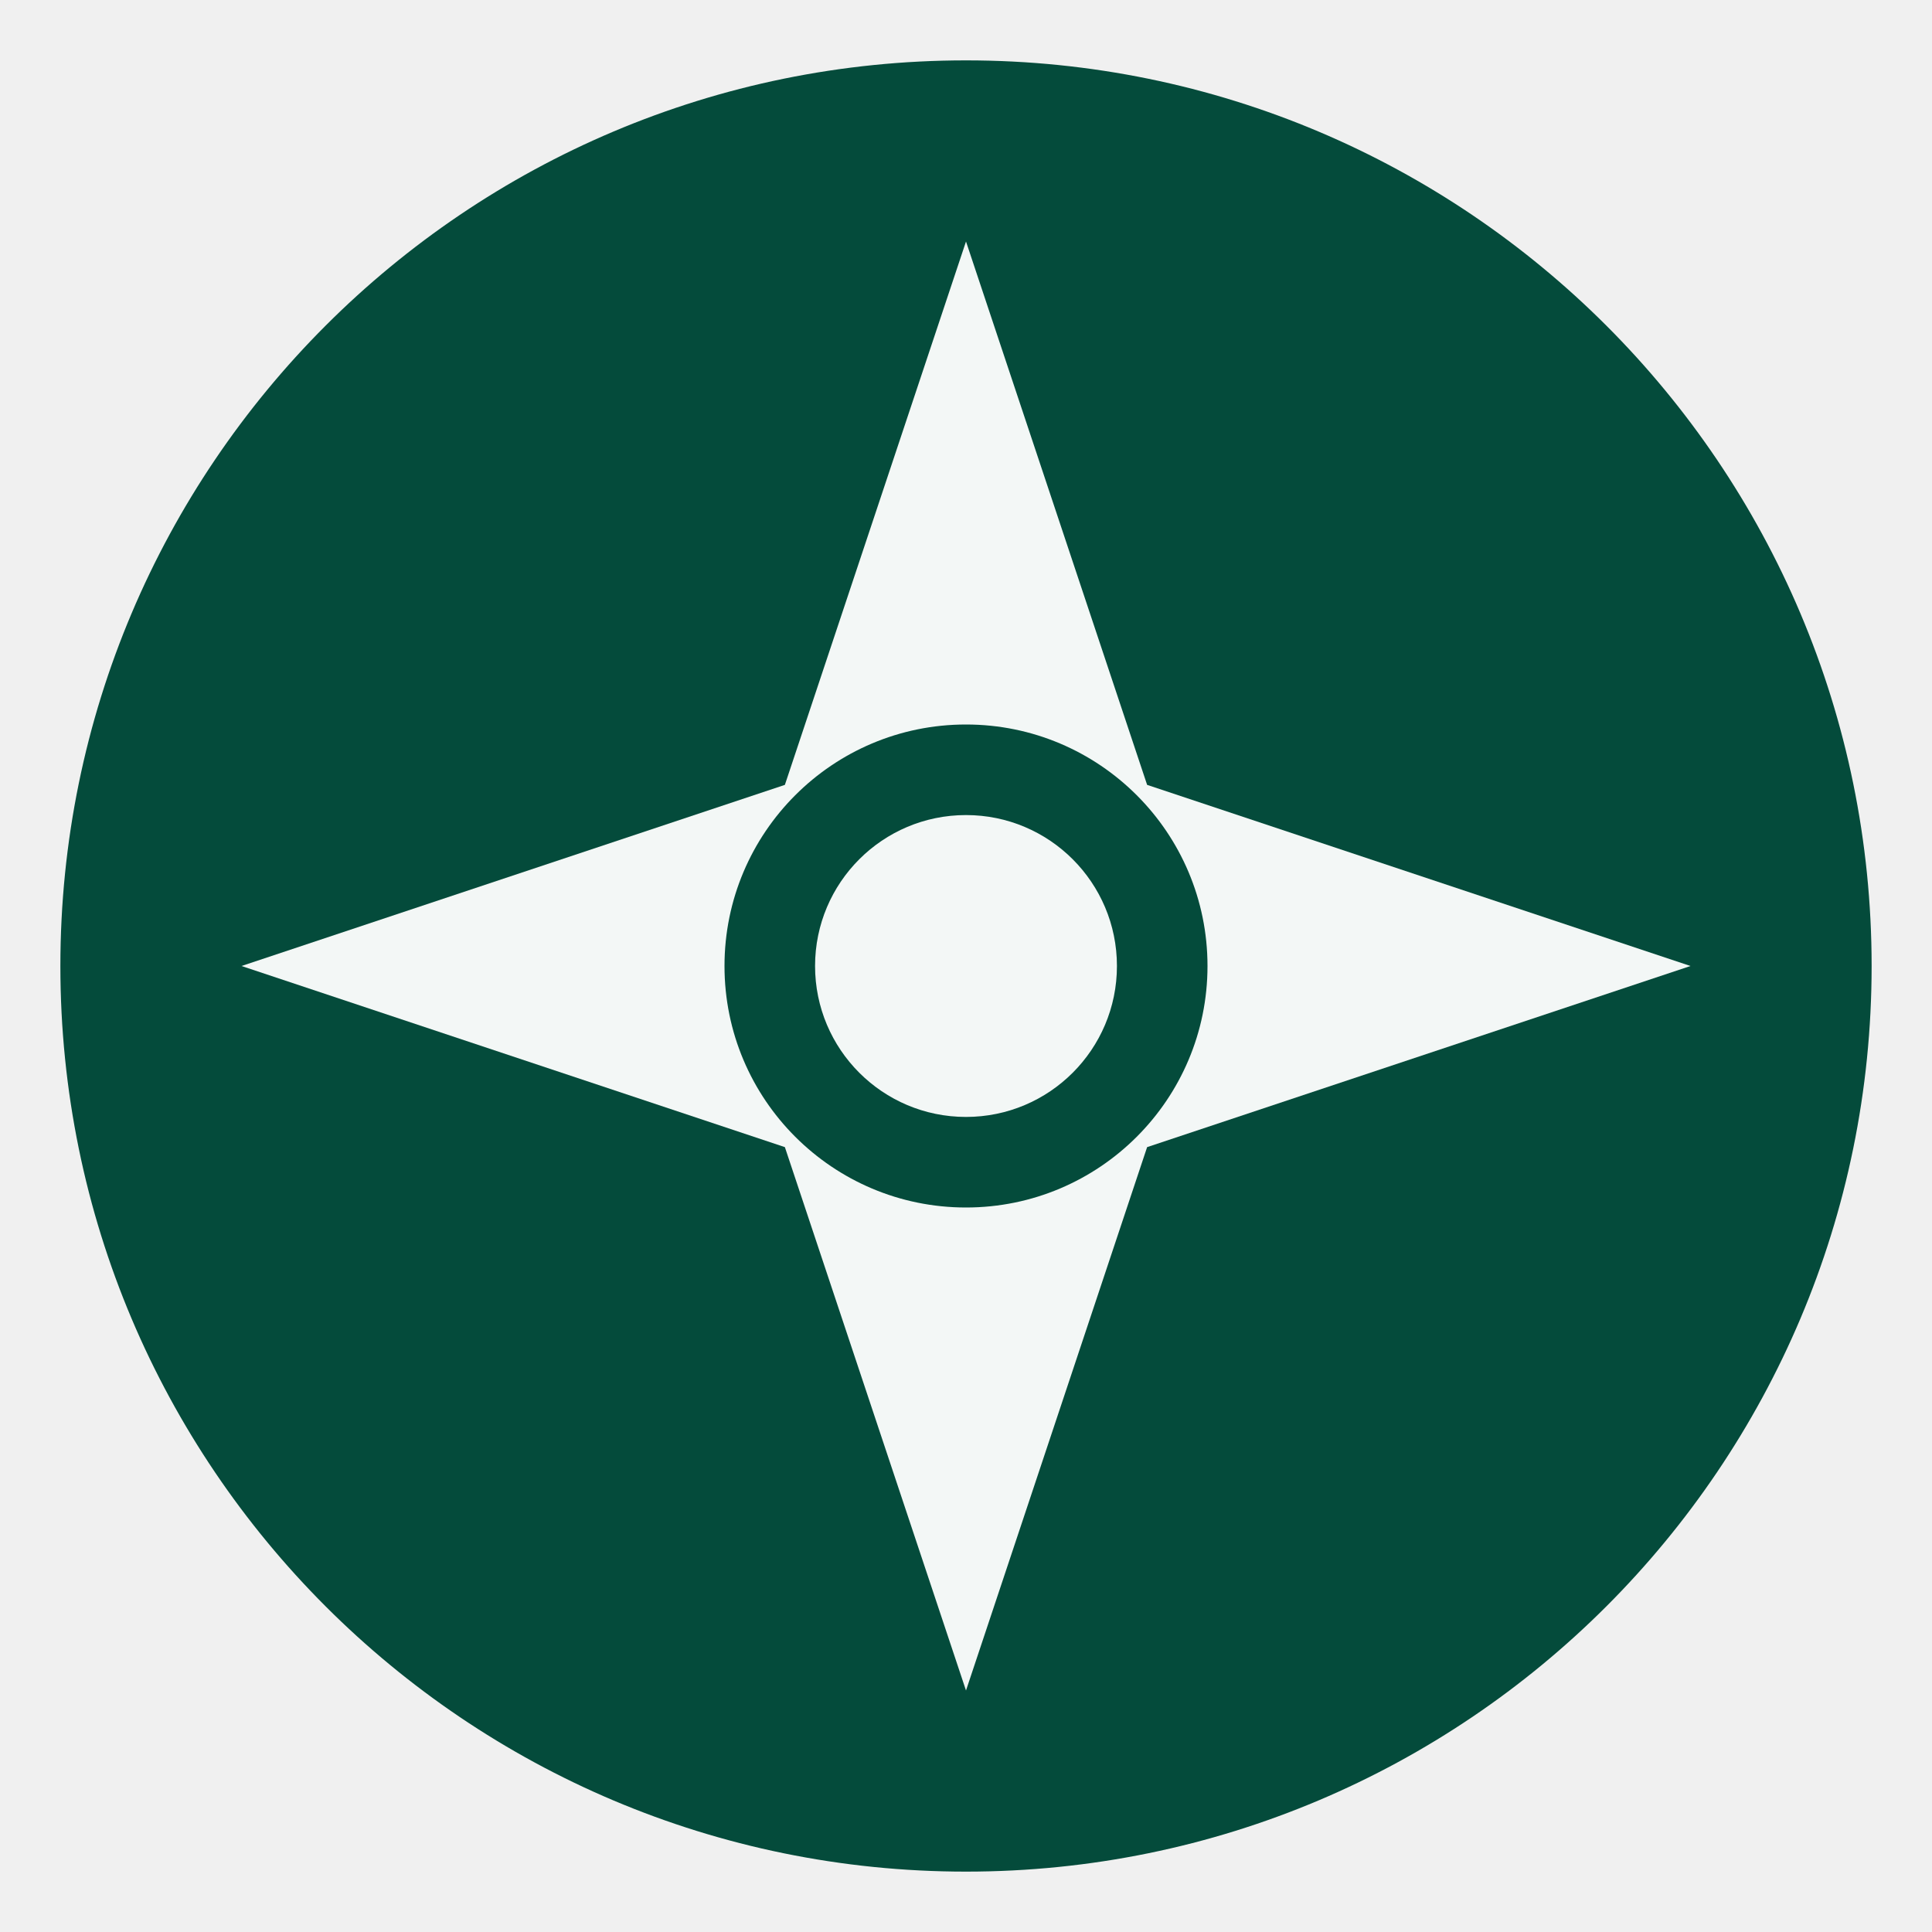
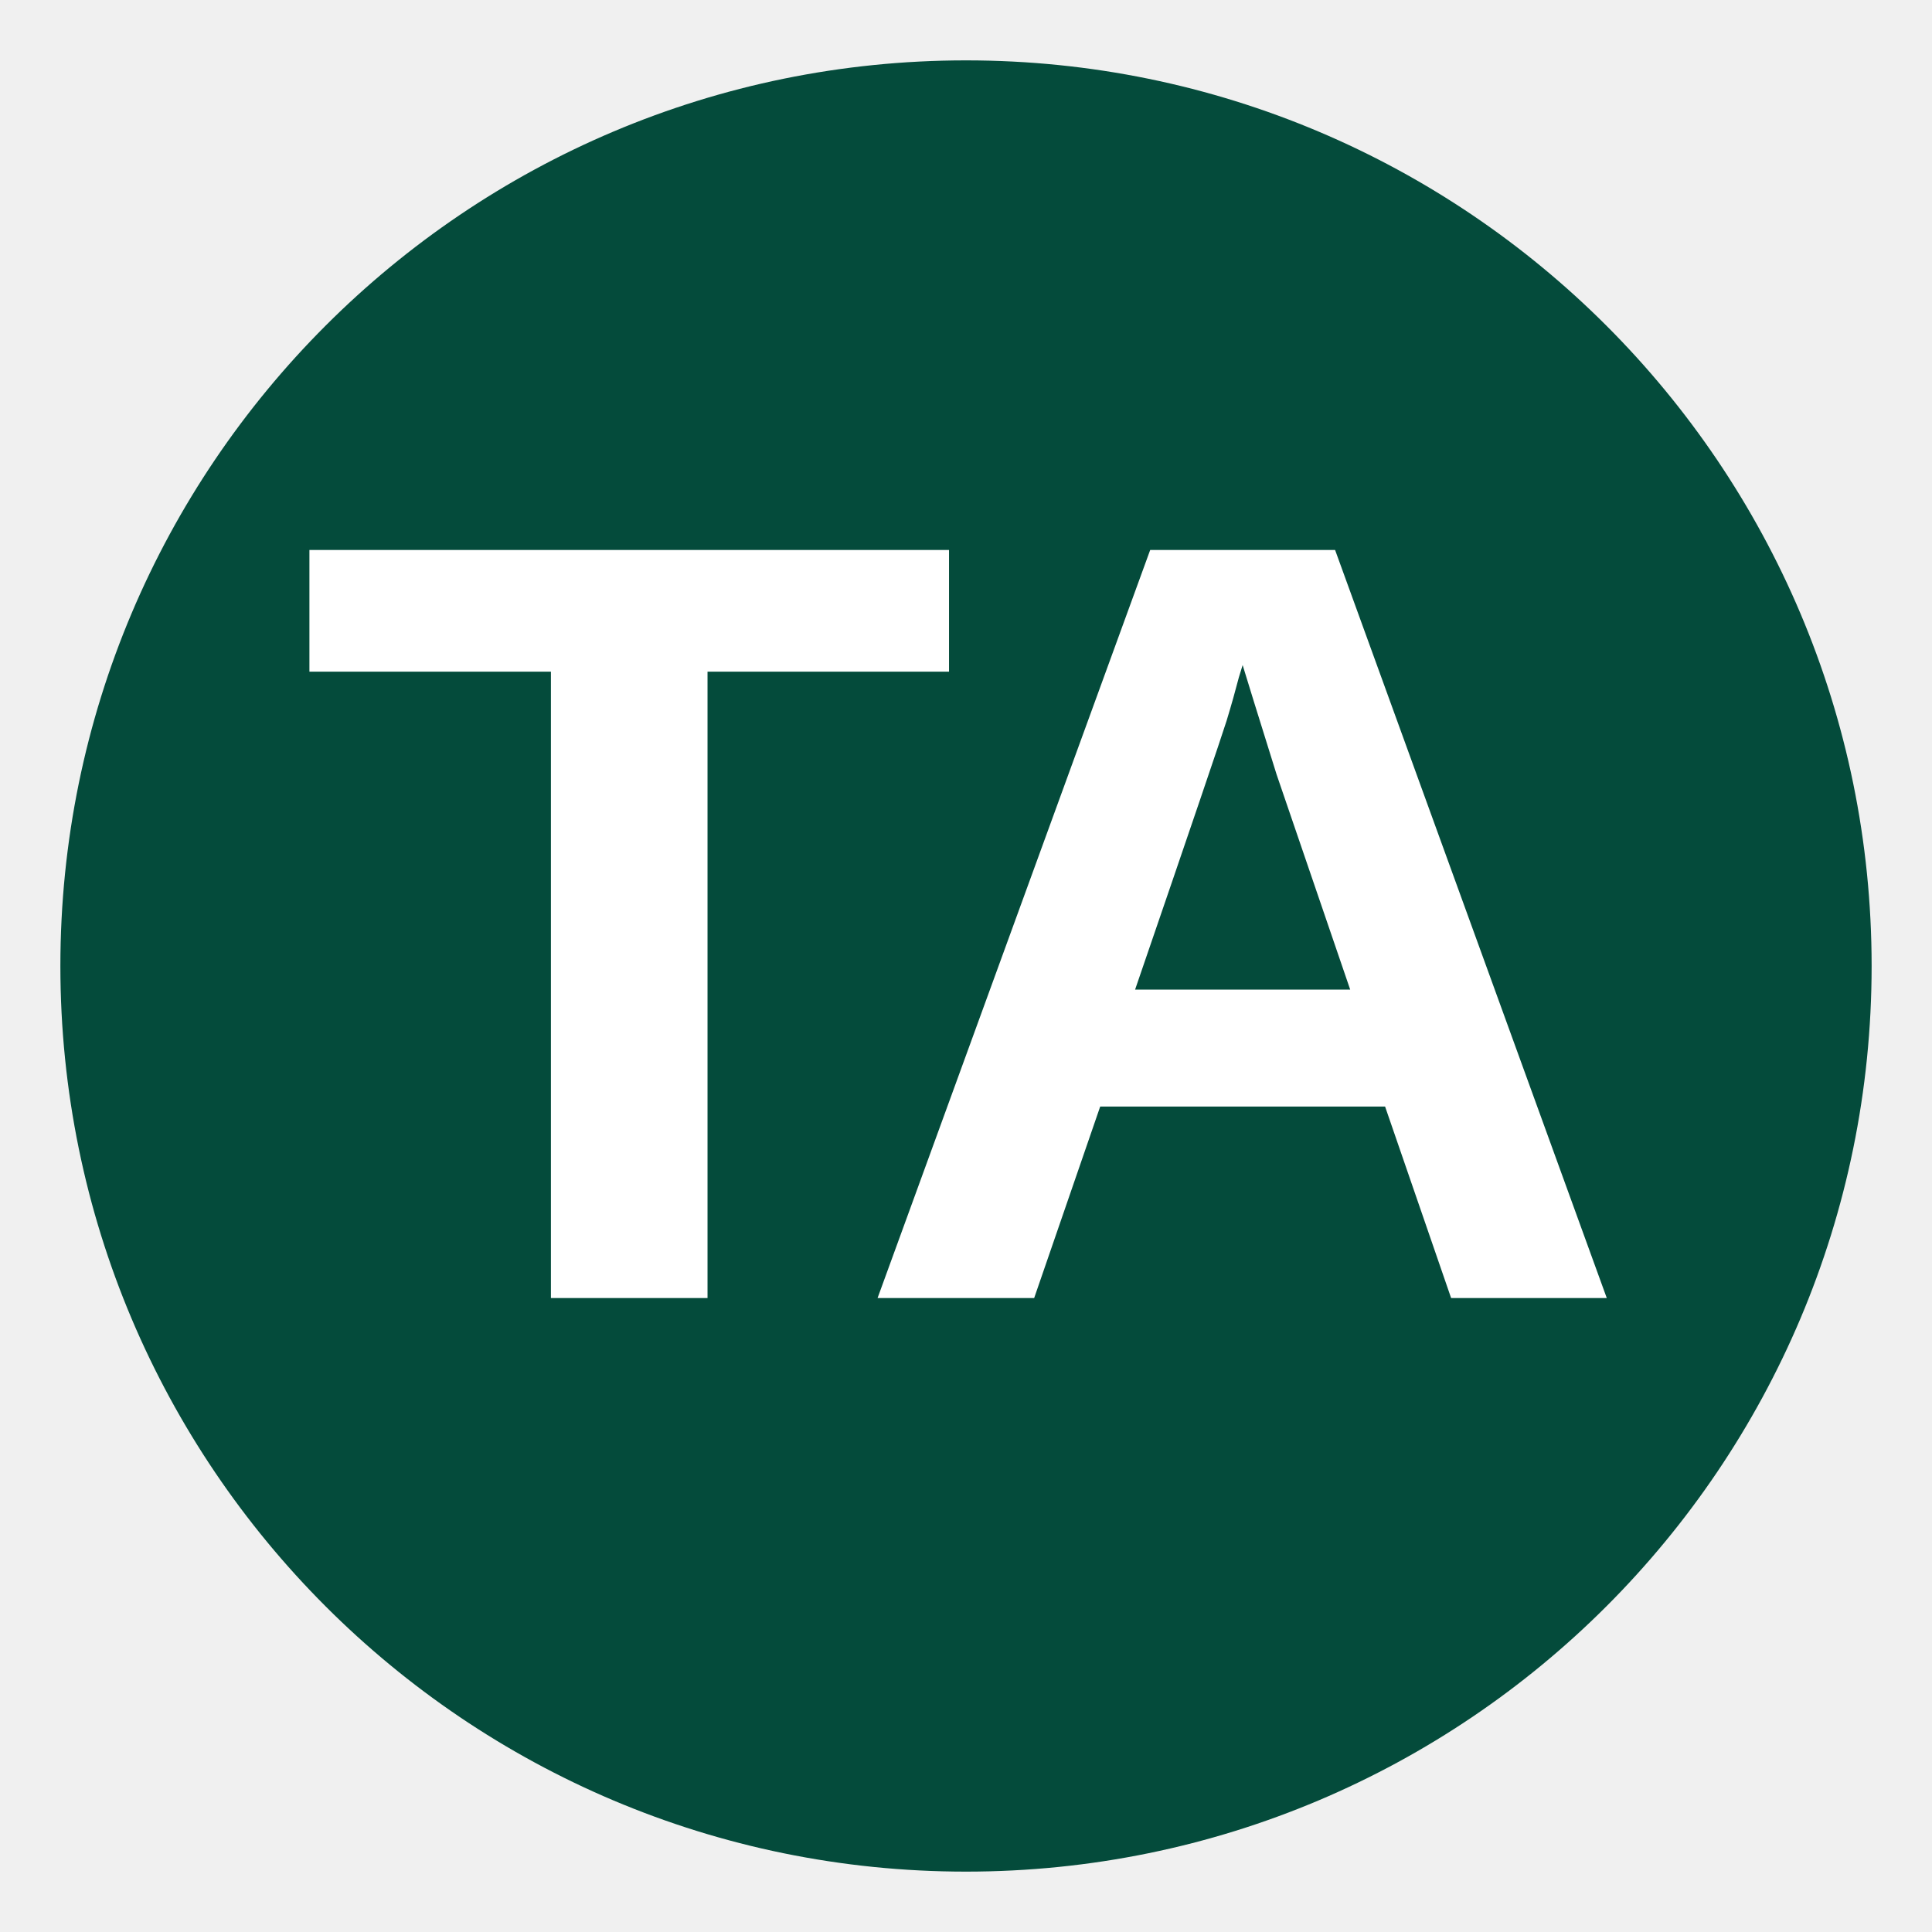
<svg xmlns="http://www.w3.org/2000/svg" width="32" height="32" viewBox="0 0 32 32">
  <circle cx="16" cy="16" r="15" fill="#044b3b" />
-   <path d="M16 4 L19 13 L28 16 L19 19 L16 28 L13 19 L4 16 L13 13 Z" fill="white" opacity="0.95" />
-   <circle cx="16" cy="16" r="4" fill="#044b3b" />
-   <circle cx="16" cy="16" r="2.5" fill="white" opacity="0.95" />
+   <text x="16" y="21.5" text-anchor="middle" fill="white" font-family="Arial,sans-serif" font-weight="700" font-size="18" letter-spacing="-0.5">TA</text>
</svg>
